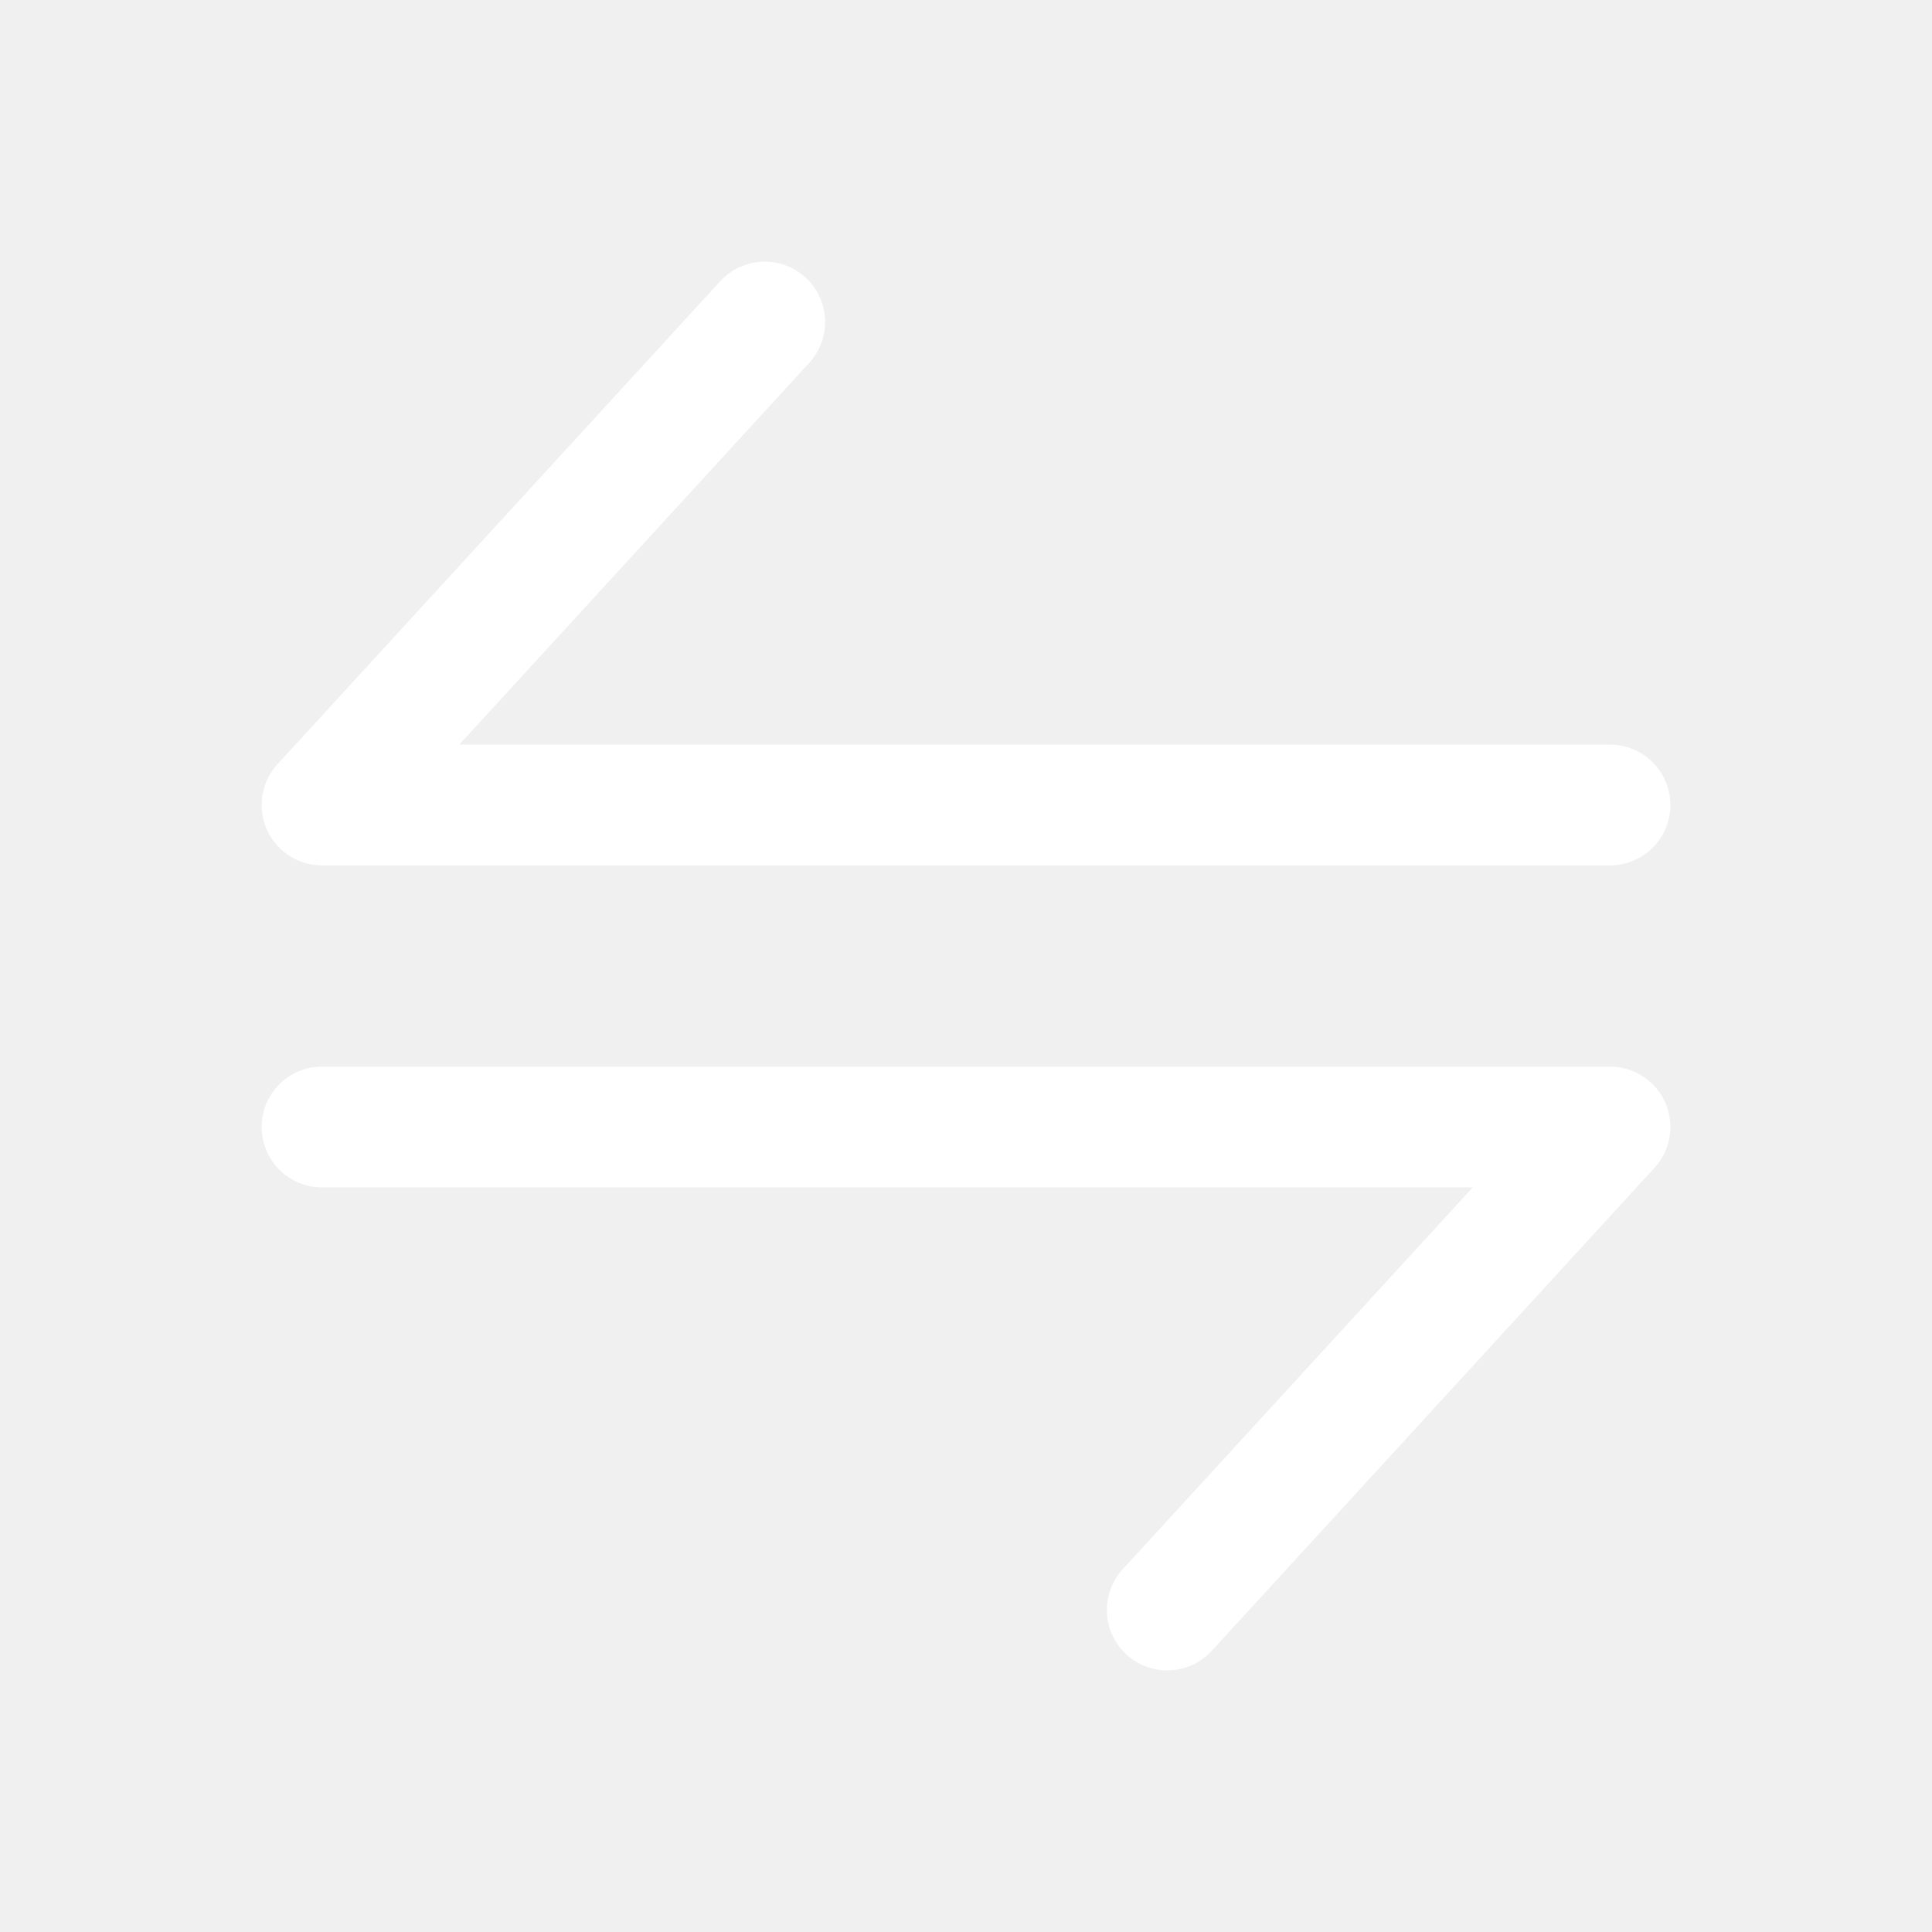
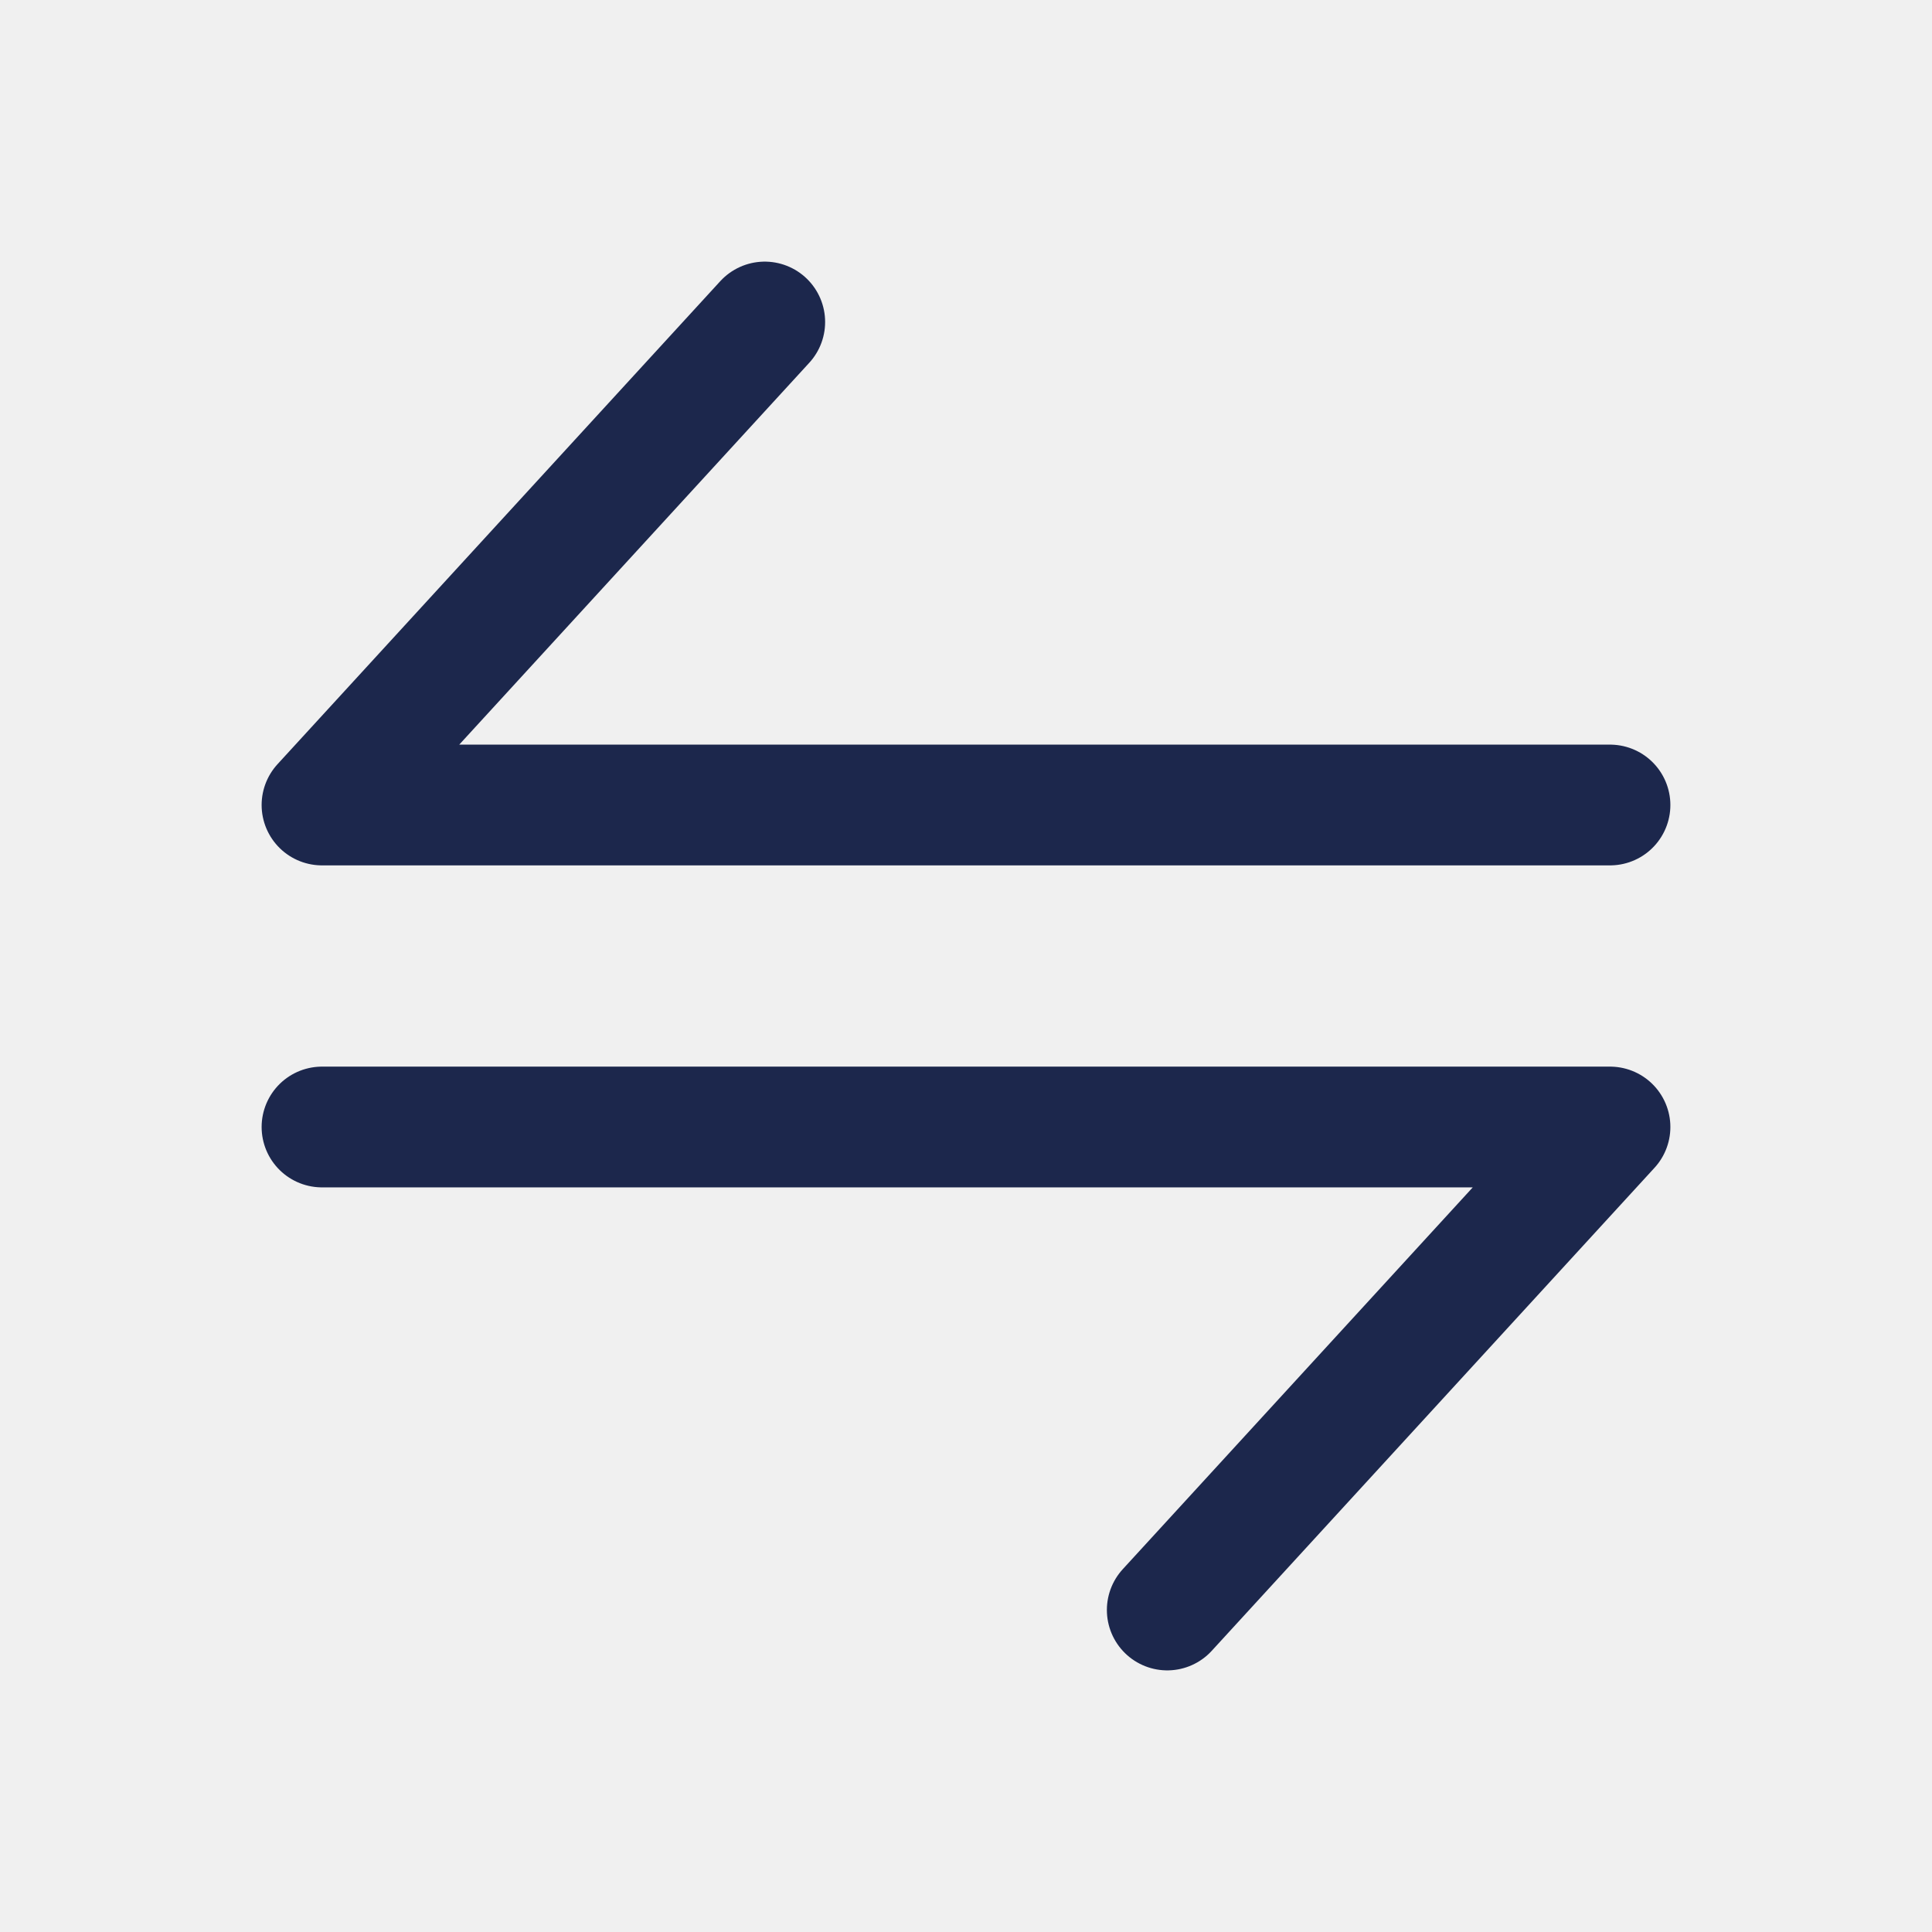
<svg xmlns="http://www.w3.org/2000/svg" width="800px" height="800px" viewBox="0 0 24 24" fill="none">
-   <g id="SVGRepo_bgCarrier" stroke-width="0" />
-   <g id="SVGRepo_tracerCarrier" stroke-linecap="round" stroke-linejoin="round" />
-   <g id="SVGRepo_iconCarrier">
-     <path d="M20 10L4 10L9.5 4" stroke="#ffffff" stroke-width="1.5" stroke-linecap="round" stroke-linejoin="round" />
-     <path d="M4 14L20 14L14.5 20" stroke="#ffffff" stroke-width="1.5" stroke-linecap="round" stroke-linejoin="round" />
-   </g>
+   <path d="M20 10L4 10L9.5 4" stroke="#1C274C" stroke-width="1.5" stroke-linecap="round" stroke-linejoin="round" />
+   <path d="M4 14L20 14L14.5 20" stroke="#1C274C" stroke-width="1.5" stroke-linecap="round" stroke-linejoin="round" />
</svg>
